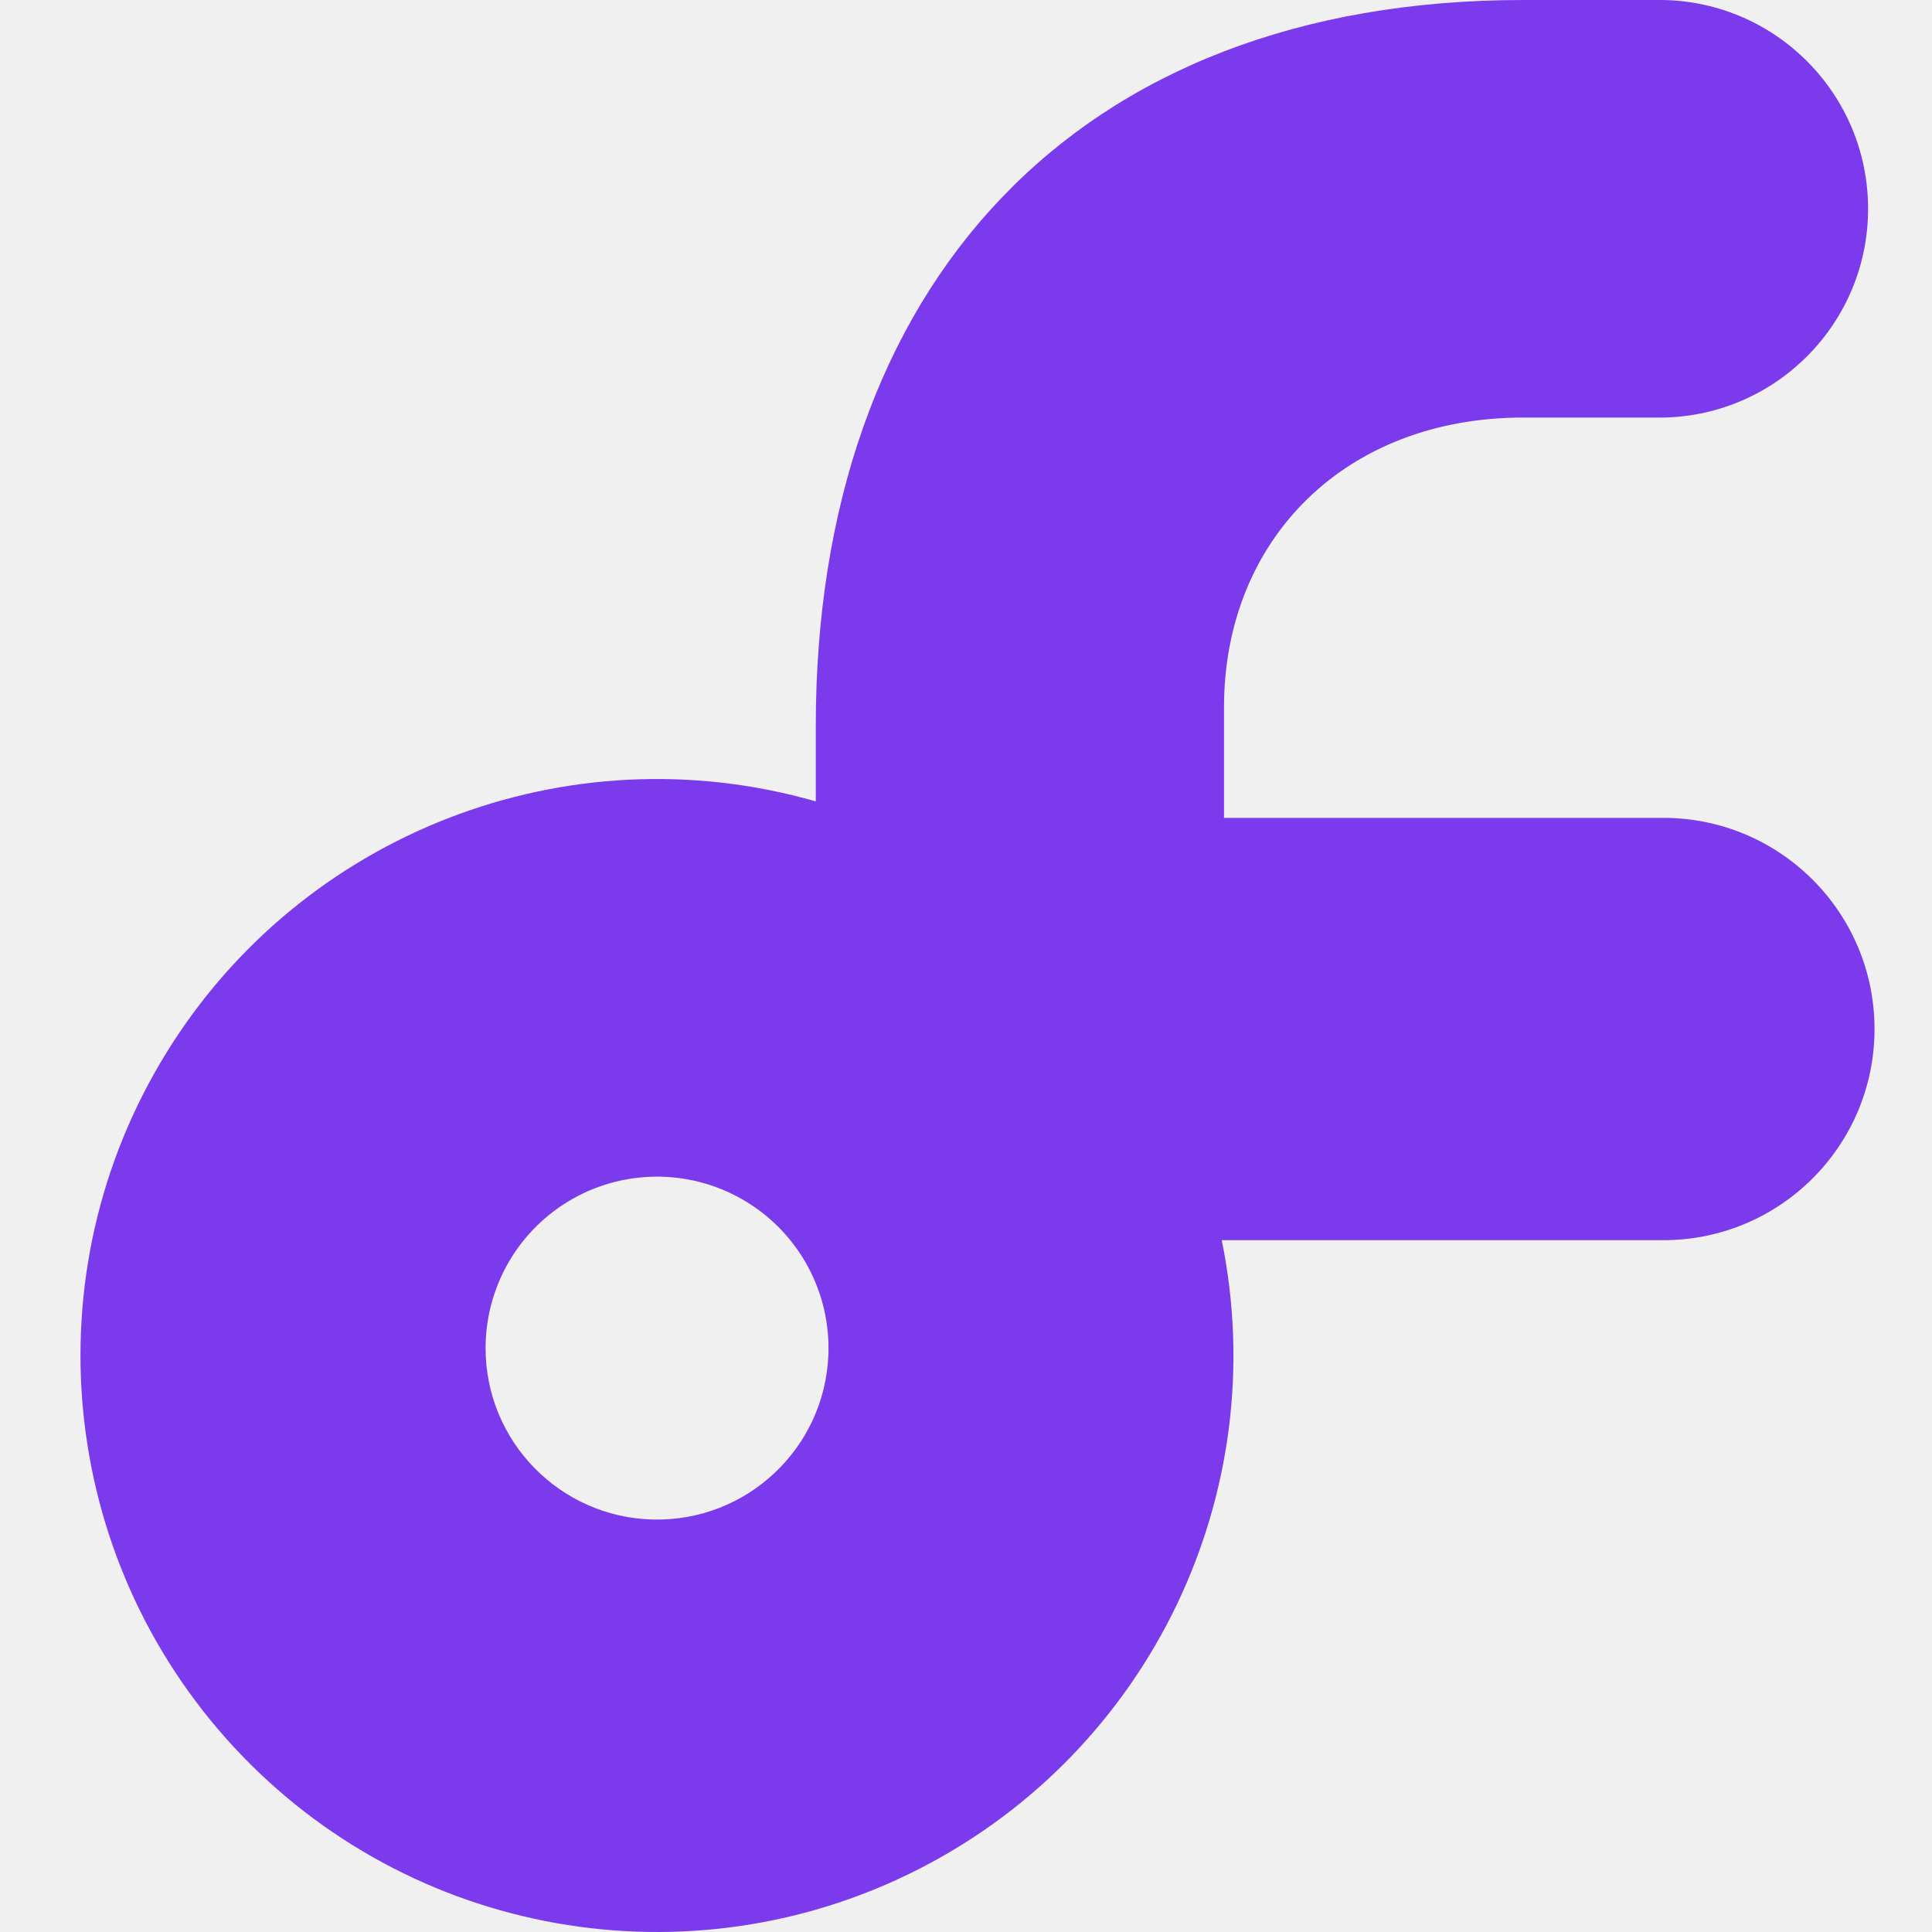
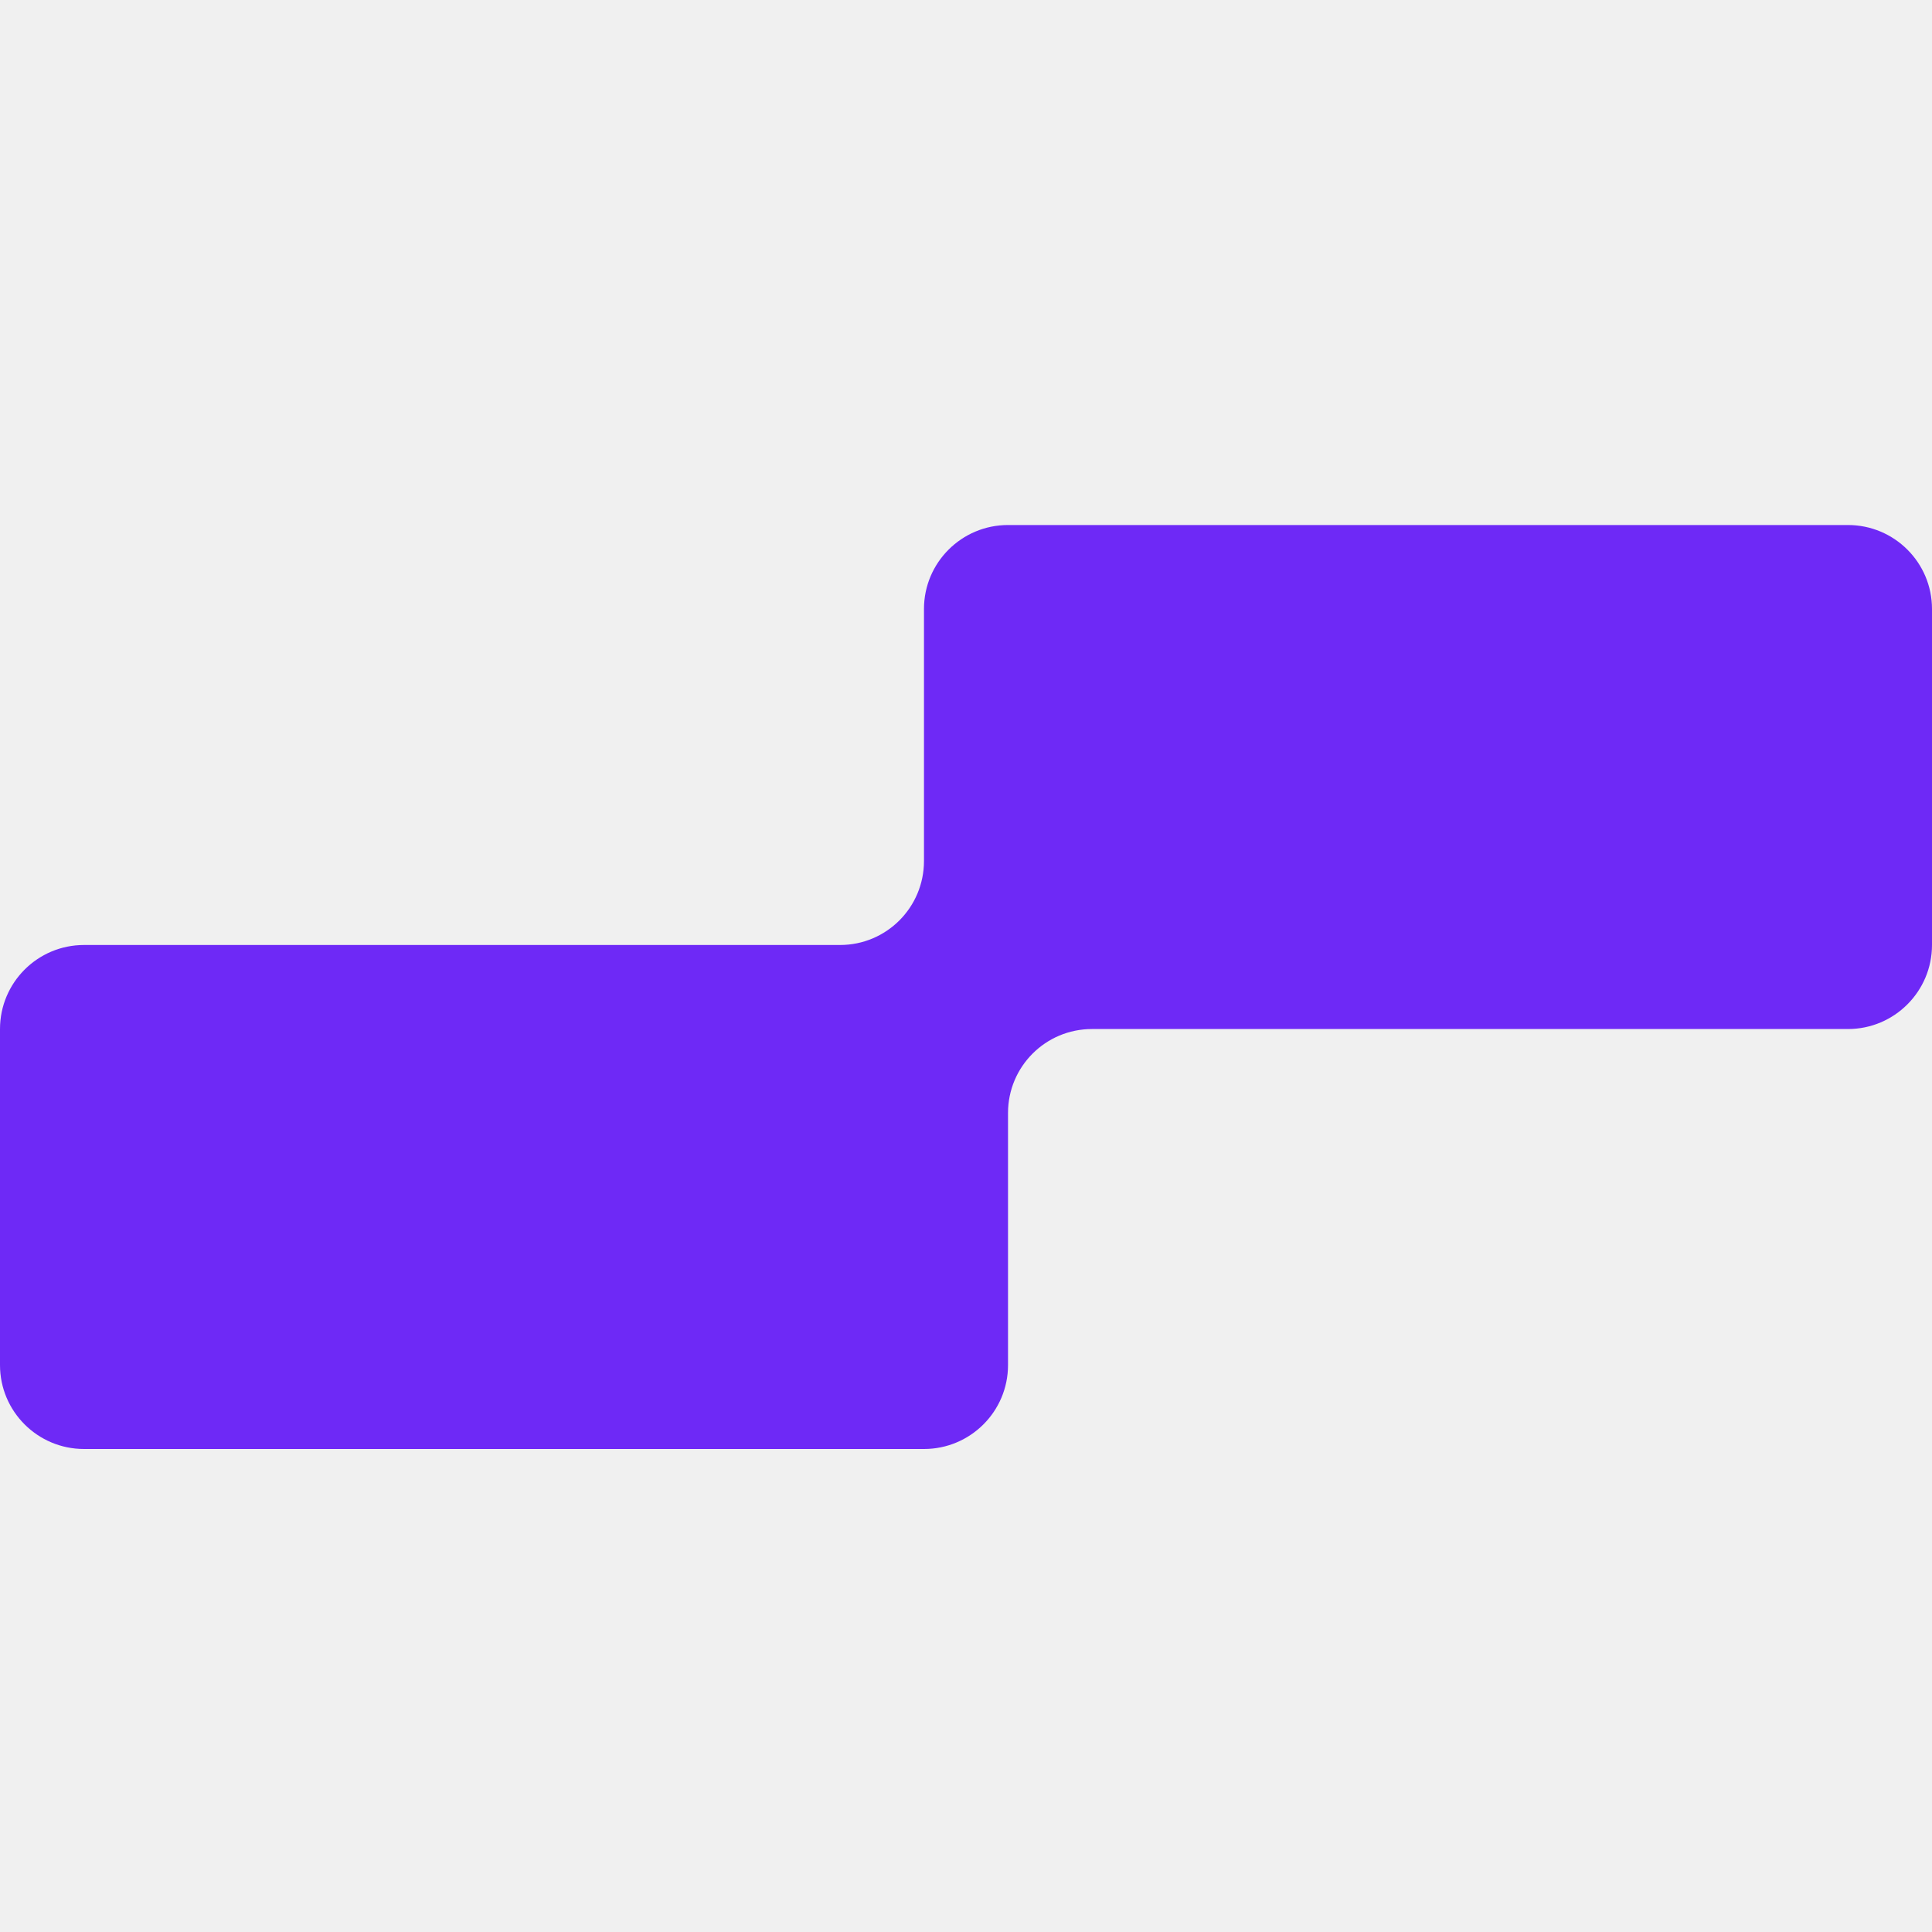
- <svg xmlns="http://www.w3.org/2000/svg" height="1em" style="flex:none;line-height:1" viewBox="0 0 24 24" width="1em">
-   <path clip-rule="evenodd" d="M20.663 0h-1.741c-5.575 0-8.788 3.56-8.788 9.018v.937a7.161 7.161 0 105.043 5.451h5.486a2.623 2.623 0 100-5.246h-5.458V8.787c0-2.09 1.51-3.6 3.717-3.6h1.741a2.594 2.594 0 000-5.187zM10.29 16.839a2.13 2.13 0 10-4.258-.094 2.13 2.13 0 004.258.094z" fill="#7C3AED" fill-rule="evenodd" />
+ <svg xmlns="http://www.w3.org/2000/svg" width="16" height="16" viewBox="0 0 16 16" fill="none">
+   <g clip-path="url(#clip0_11151_6657)">
+     <path d="M15.304 4.348H8.348C7.964 4.348 7.652 4.659 7.652 5.043V7.13C7.652 7.515 7.341 7.826 6.957 7.826H0.696C0.312 7.826 0 8.137 0 8.522V11.305C0 11.689 0.312 12 0.696 12H7.652C8.036 12 8.348 11.689 8.348 11.305V9.217C8.348 8.833 8.659 8.522 9.043 8.522H15.304C15.688 8.522 16 8.21 16 7.826V5.043C16 4.659 15.688 4.348 15.304 4.348Z" fill="#6E29F6" />
+   </g>
+   <defs>
+     <clipPath id="clip0_11151_6657">
+       <rect width="16" height="16" fill="white" />
+     </clipPath>
+   </defs>
</svg>
